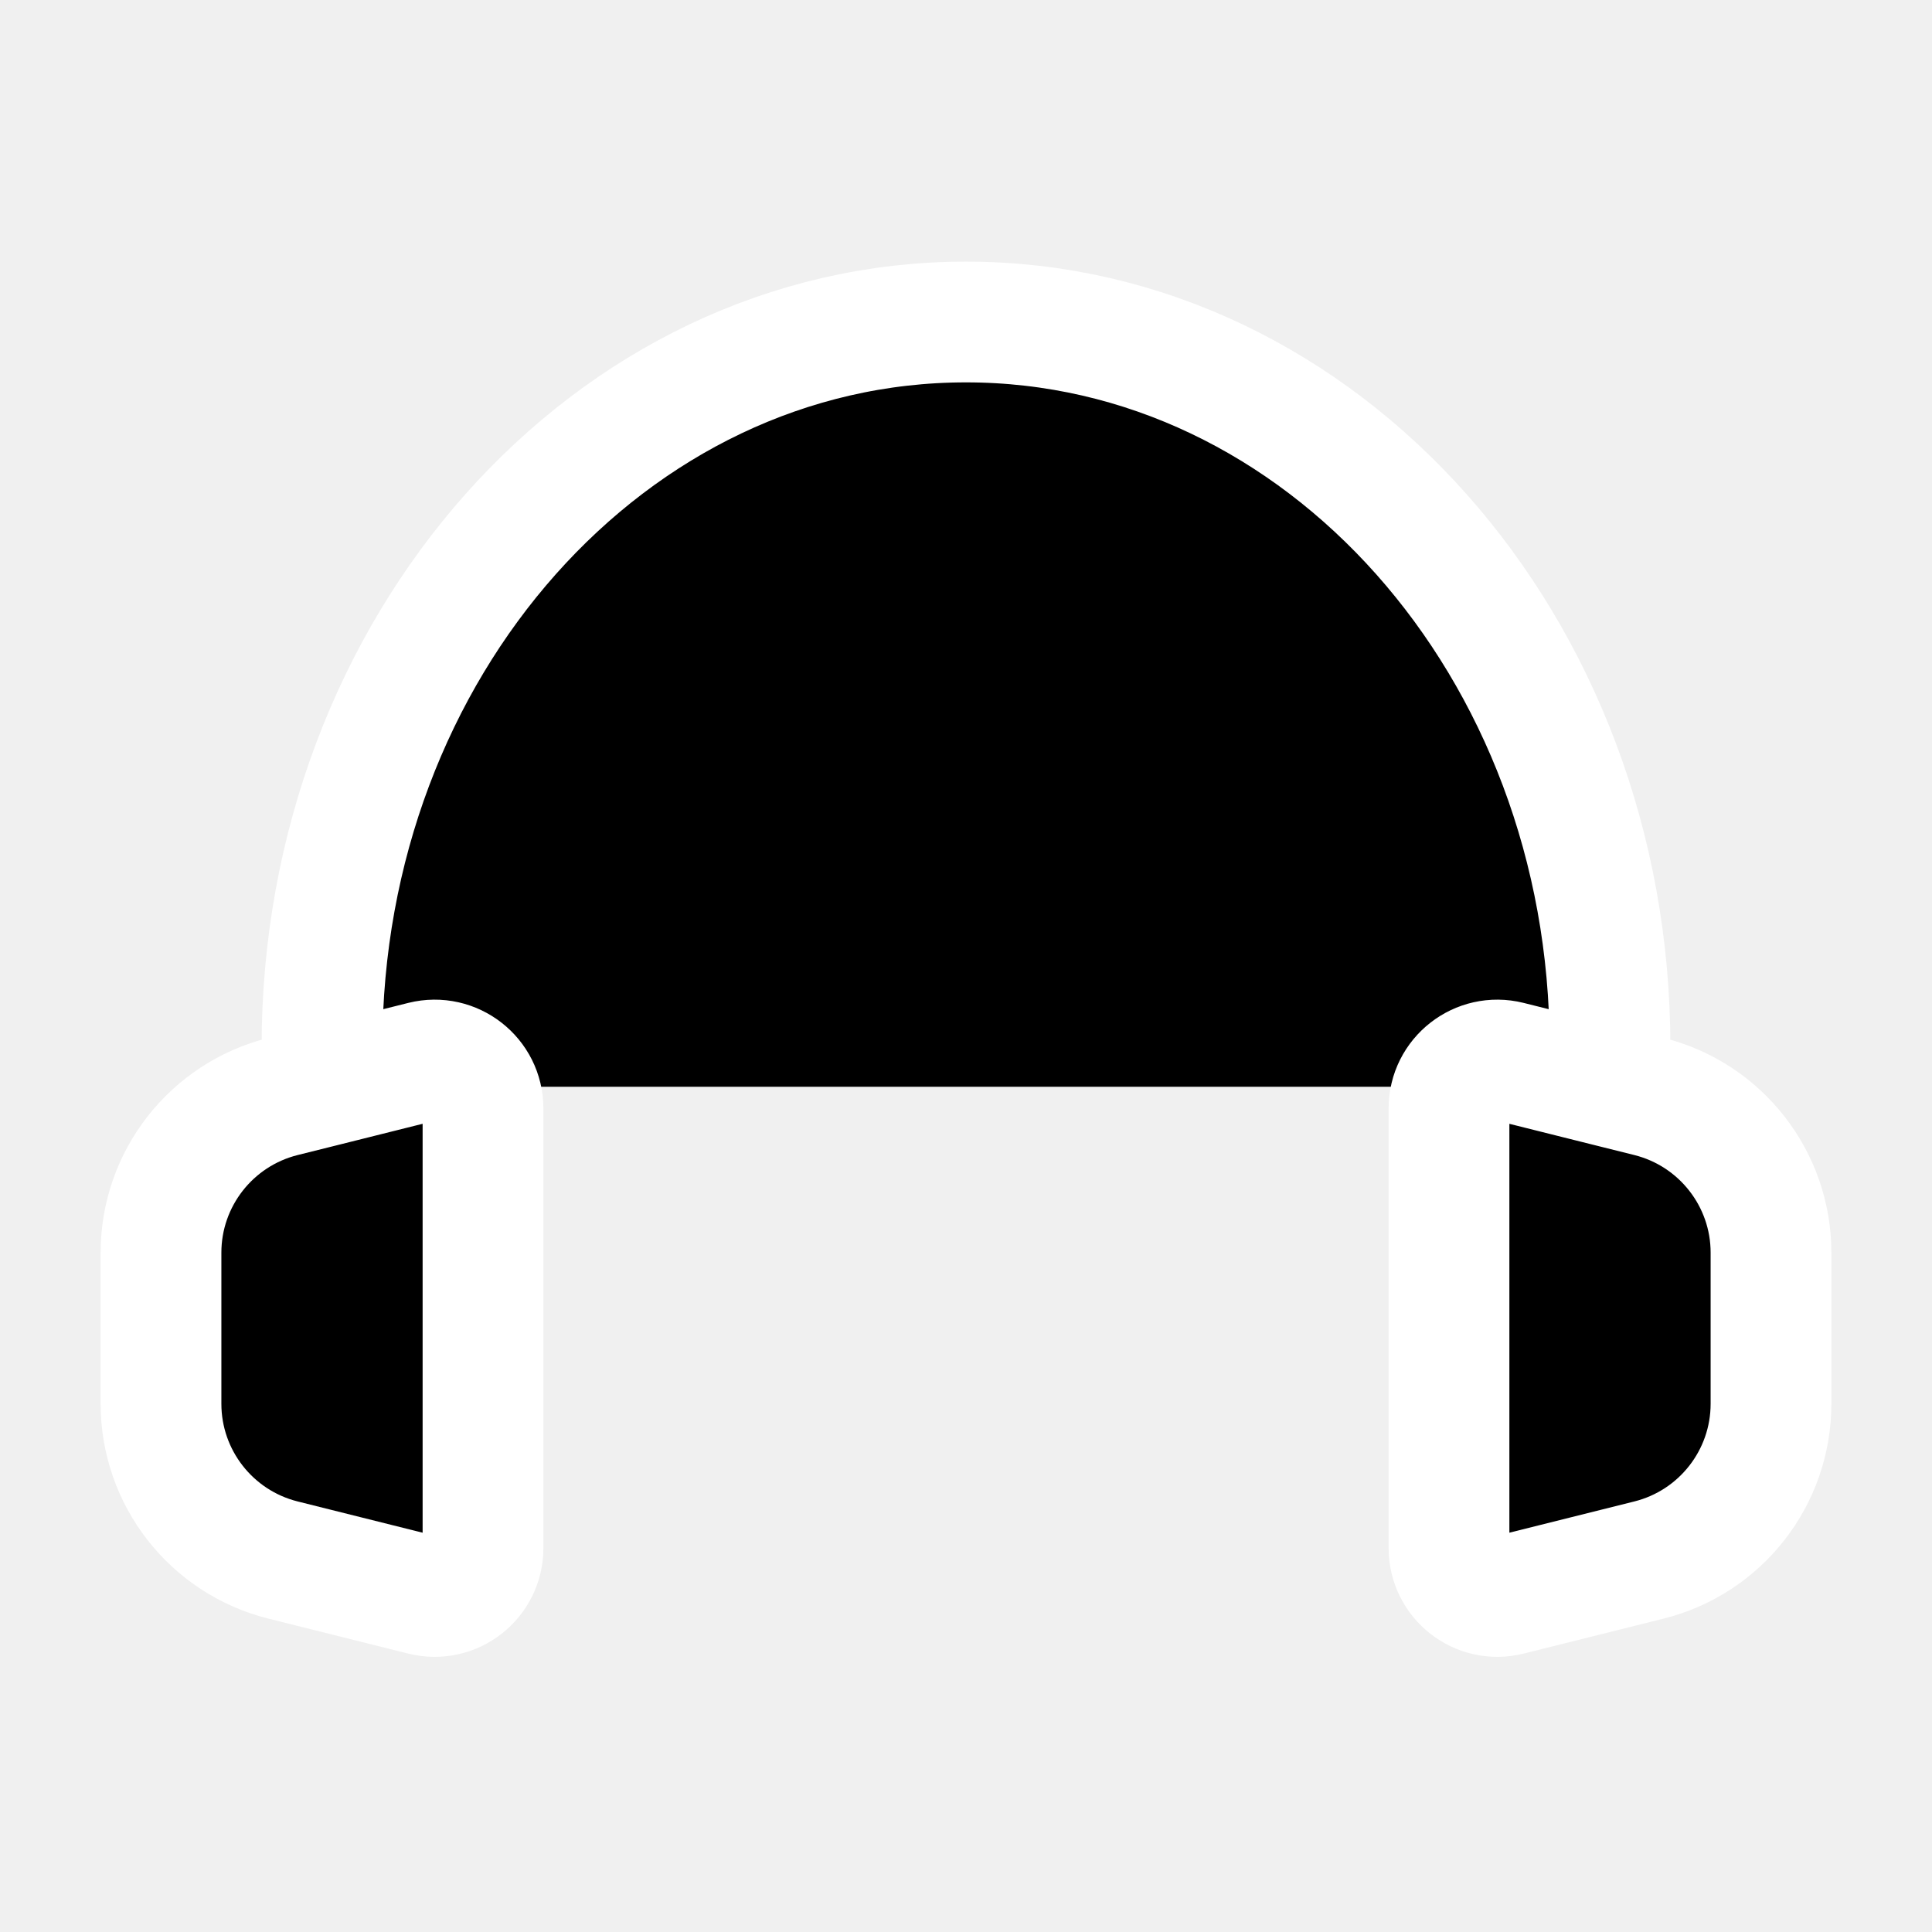
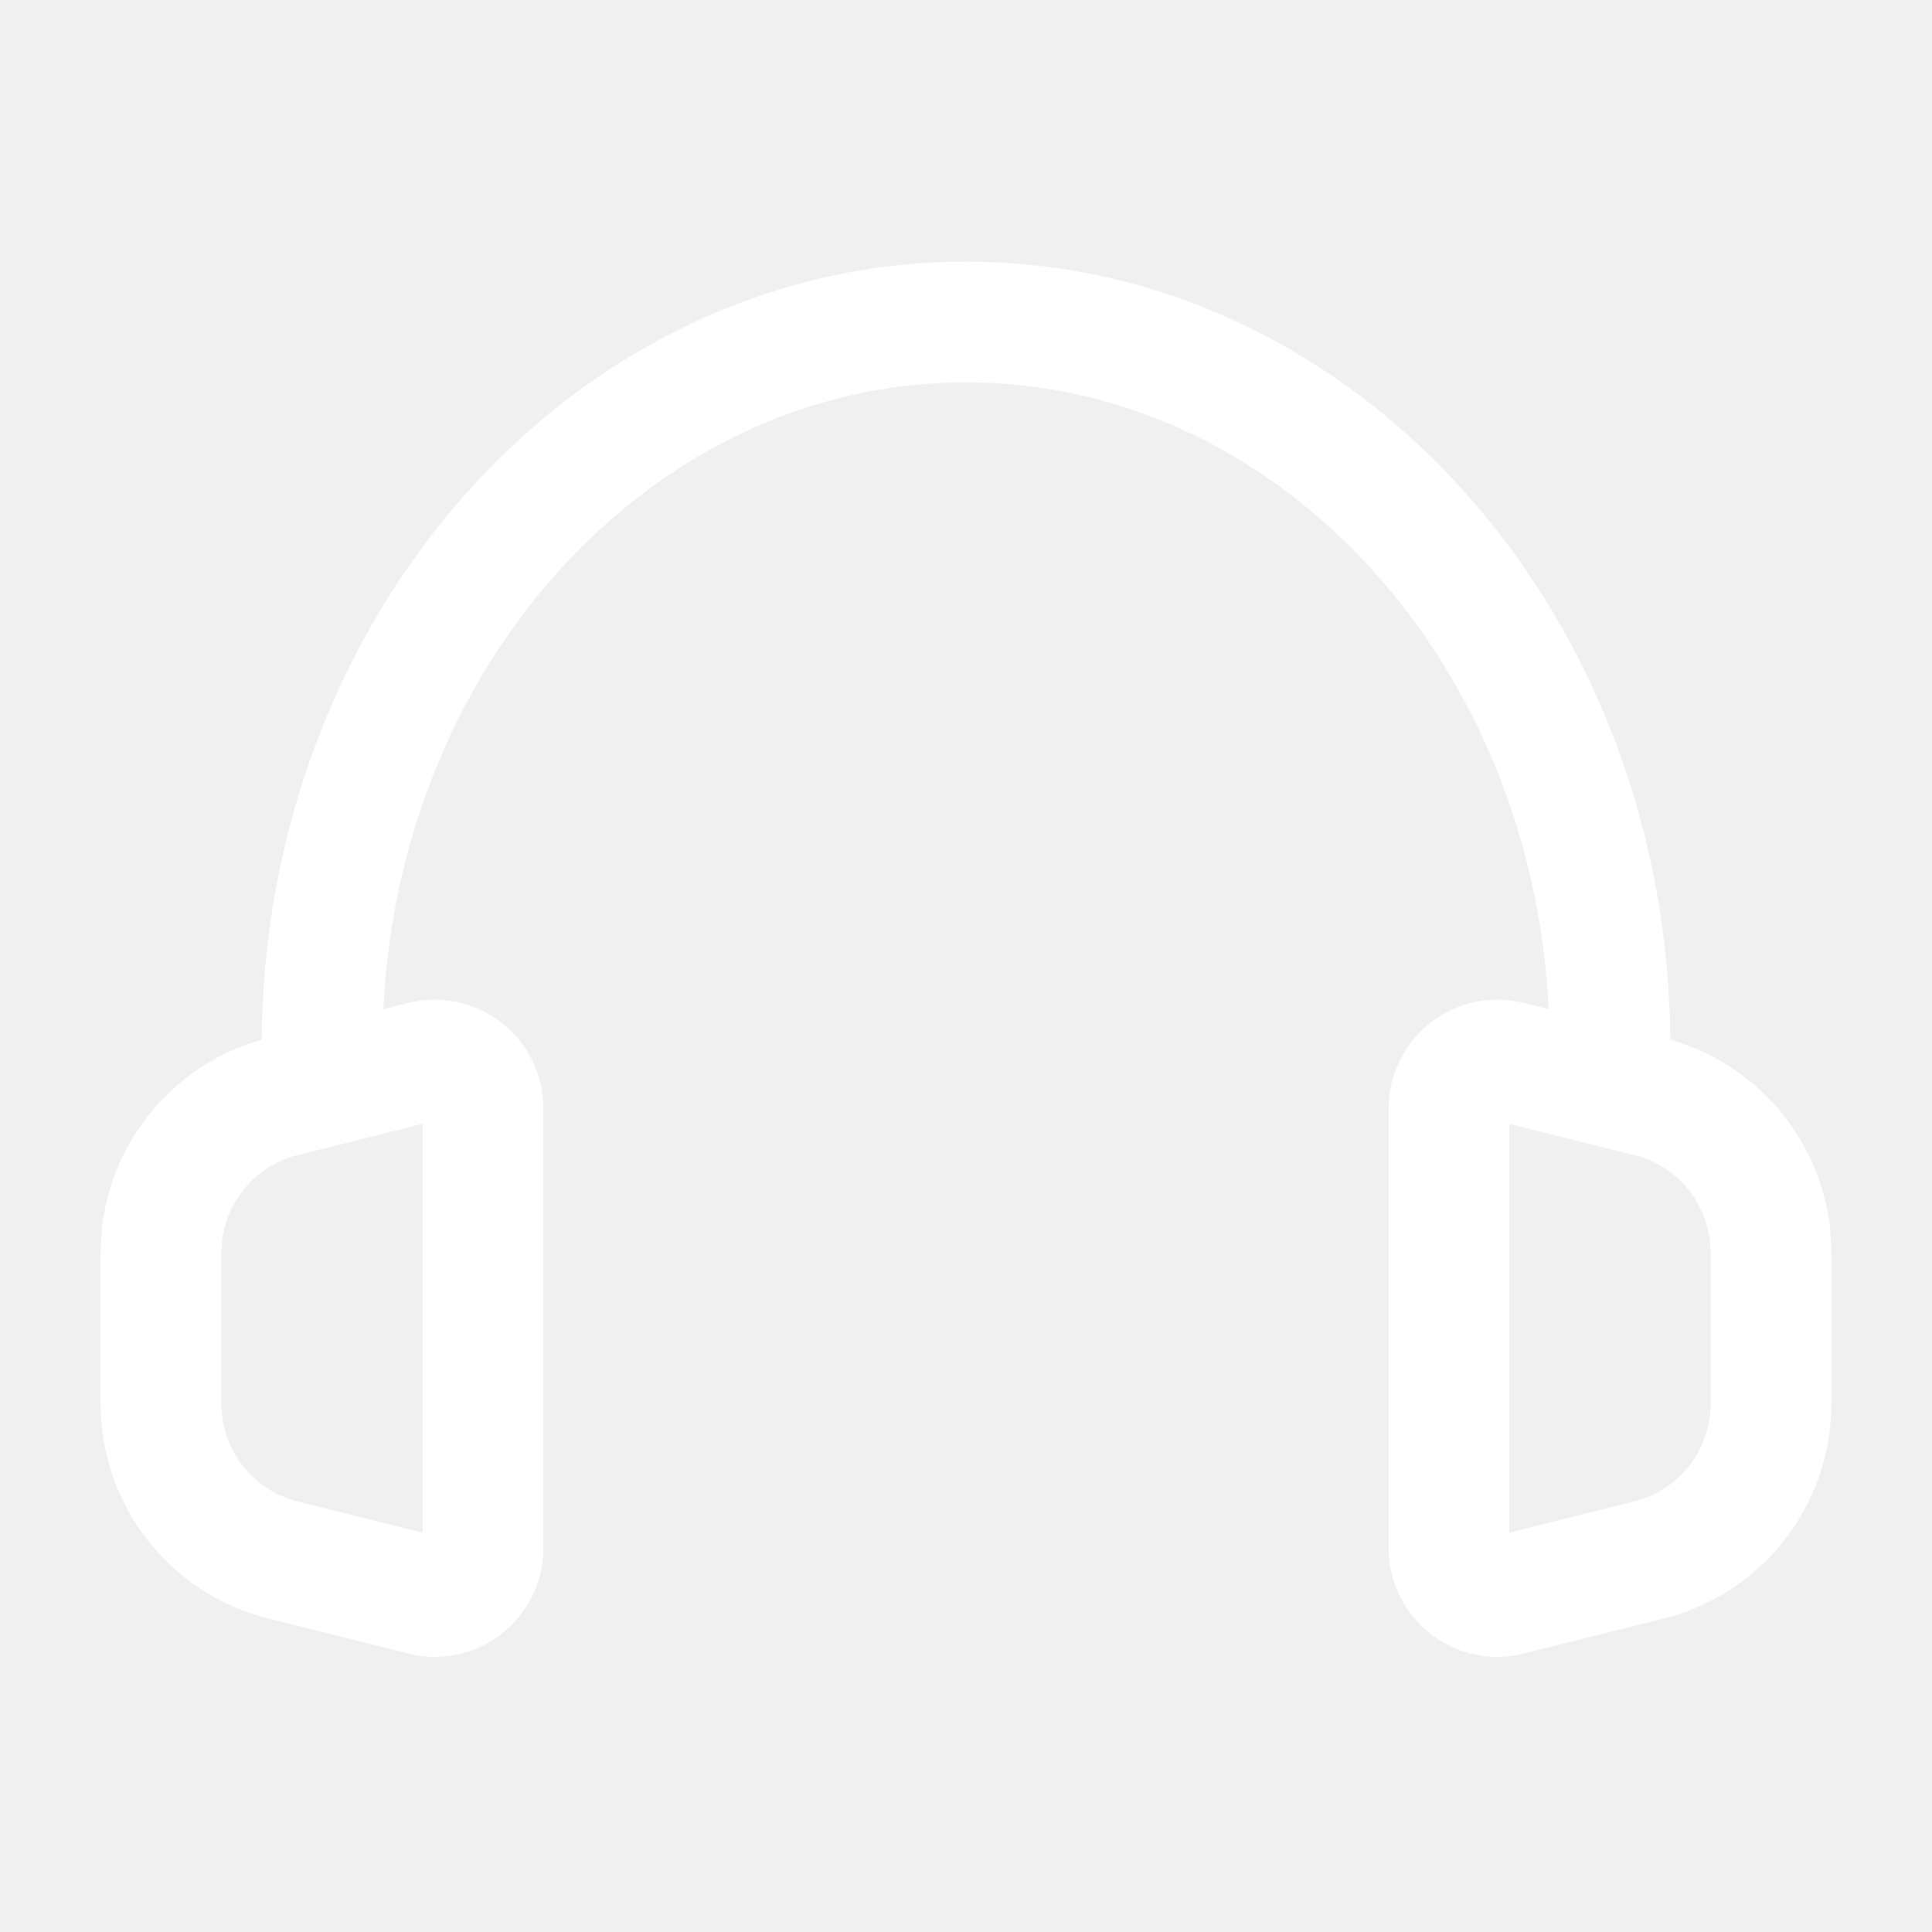
- <svg xmlns="http://www.w3.org/2000/svg" width="24px" height="24px" viewBox="0 0 24 24" stroke="#FFFFFF" stroke-width="1.5">
-   <path d="M4 13.5L3.515 13.621C2.625 13.844 2 14.644 2 15.561V17.438C2 18.356 2.625 19.156 3.515 19.379L5.254 19.814C5.633 19.908 6 19.622 6 19.231V13.768C6 13.378 5.633 13.092 5.254 13.186L4 13.5ZM4 13.5V13C4 8.029 7.582 4 12 4C16.418 4 20 8.029 20 13V13.5M20 13.5L20.485 13.621C21.375 13.844 22 14.644 22 15.561V17.438C22 18.356 21.375 19.156 20.485 19.379L18.745 19.814C18.367 19.908 18 19.622 18 19.231V13.768C18 13.378 18.367 13.092 18.745 13.186L20 13.5Z" stroke-linecap="round" stroke-linejoin="round" />
+ <svg xmlns="http://www.w3.org/2000/svg" width="24px" height="24px" viewBox="0 0 24 24" stroke-width="1.5" fill="none" color="#000000">
+   <path d="M4 13.5L3.515 13.621C2.625 13.844 2 14.644 2 15.561V17.438C2 18.356 2.625 19.156 3.515 19.379L5.254 19.814C5.633 19.908 6 19.622 6 19.231V13.768C6 13.378 5.633 13.092 5.254 13.186L4 13.5ZM4 13.5V13C4 8.029 7.582 4 12 4C16.418 4 20 8.029 20 13V13.5M20 13.5L20.485 13.621C21.375 13.844 22 14.644 22 15.561V17.438C22 18.356 21.375 19.156 20.485 19.379L18.745 19.814C18.367 19.908 18 19.622 18 19.231V13.768C18 13.378 18.367 13.092 18.745 13.186L20 13.5Z" stroke="#FFFFFF" stroke-width="1.5" stroke-linecap="round" stroke-linejoin="round" />
</svg>
